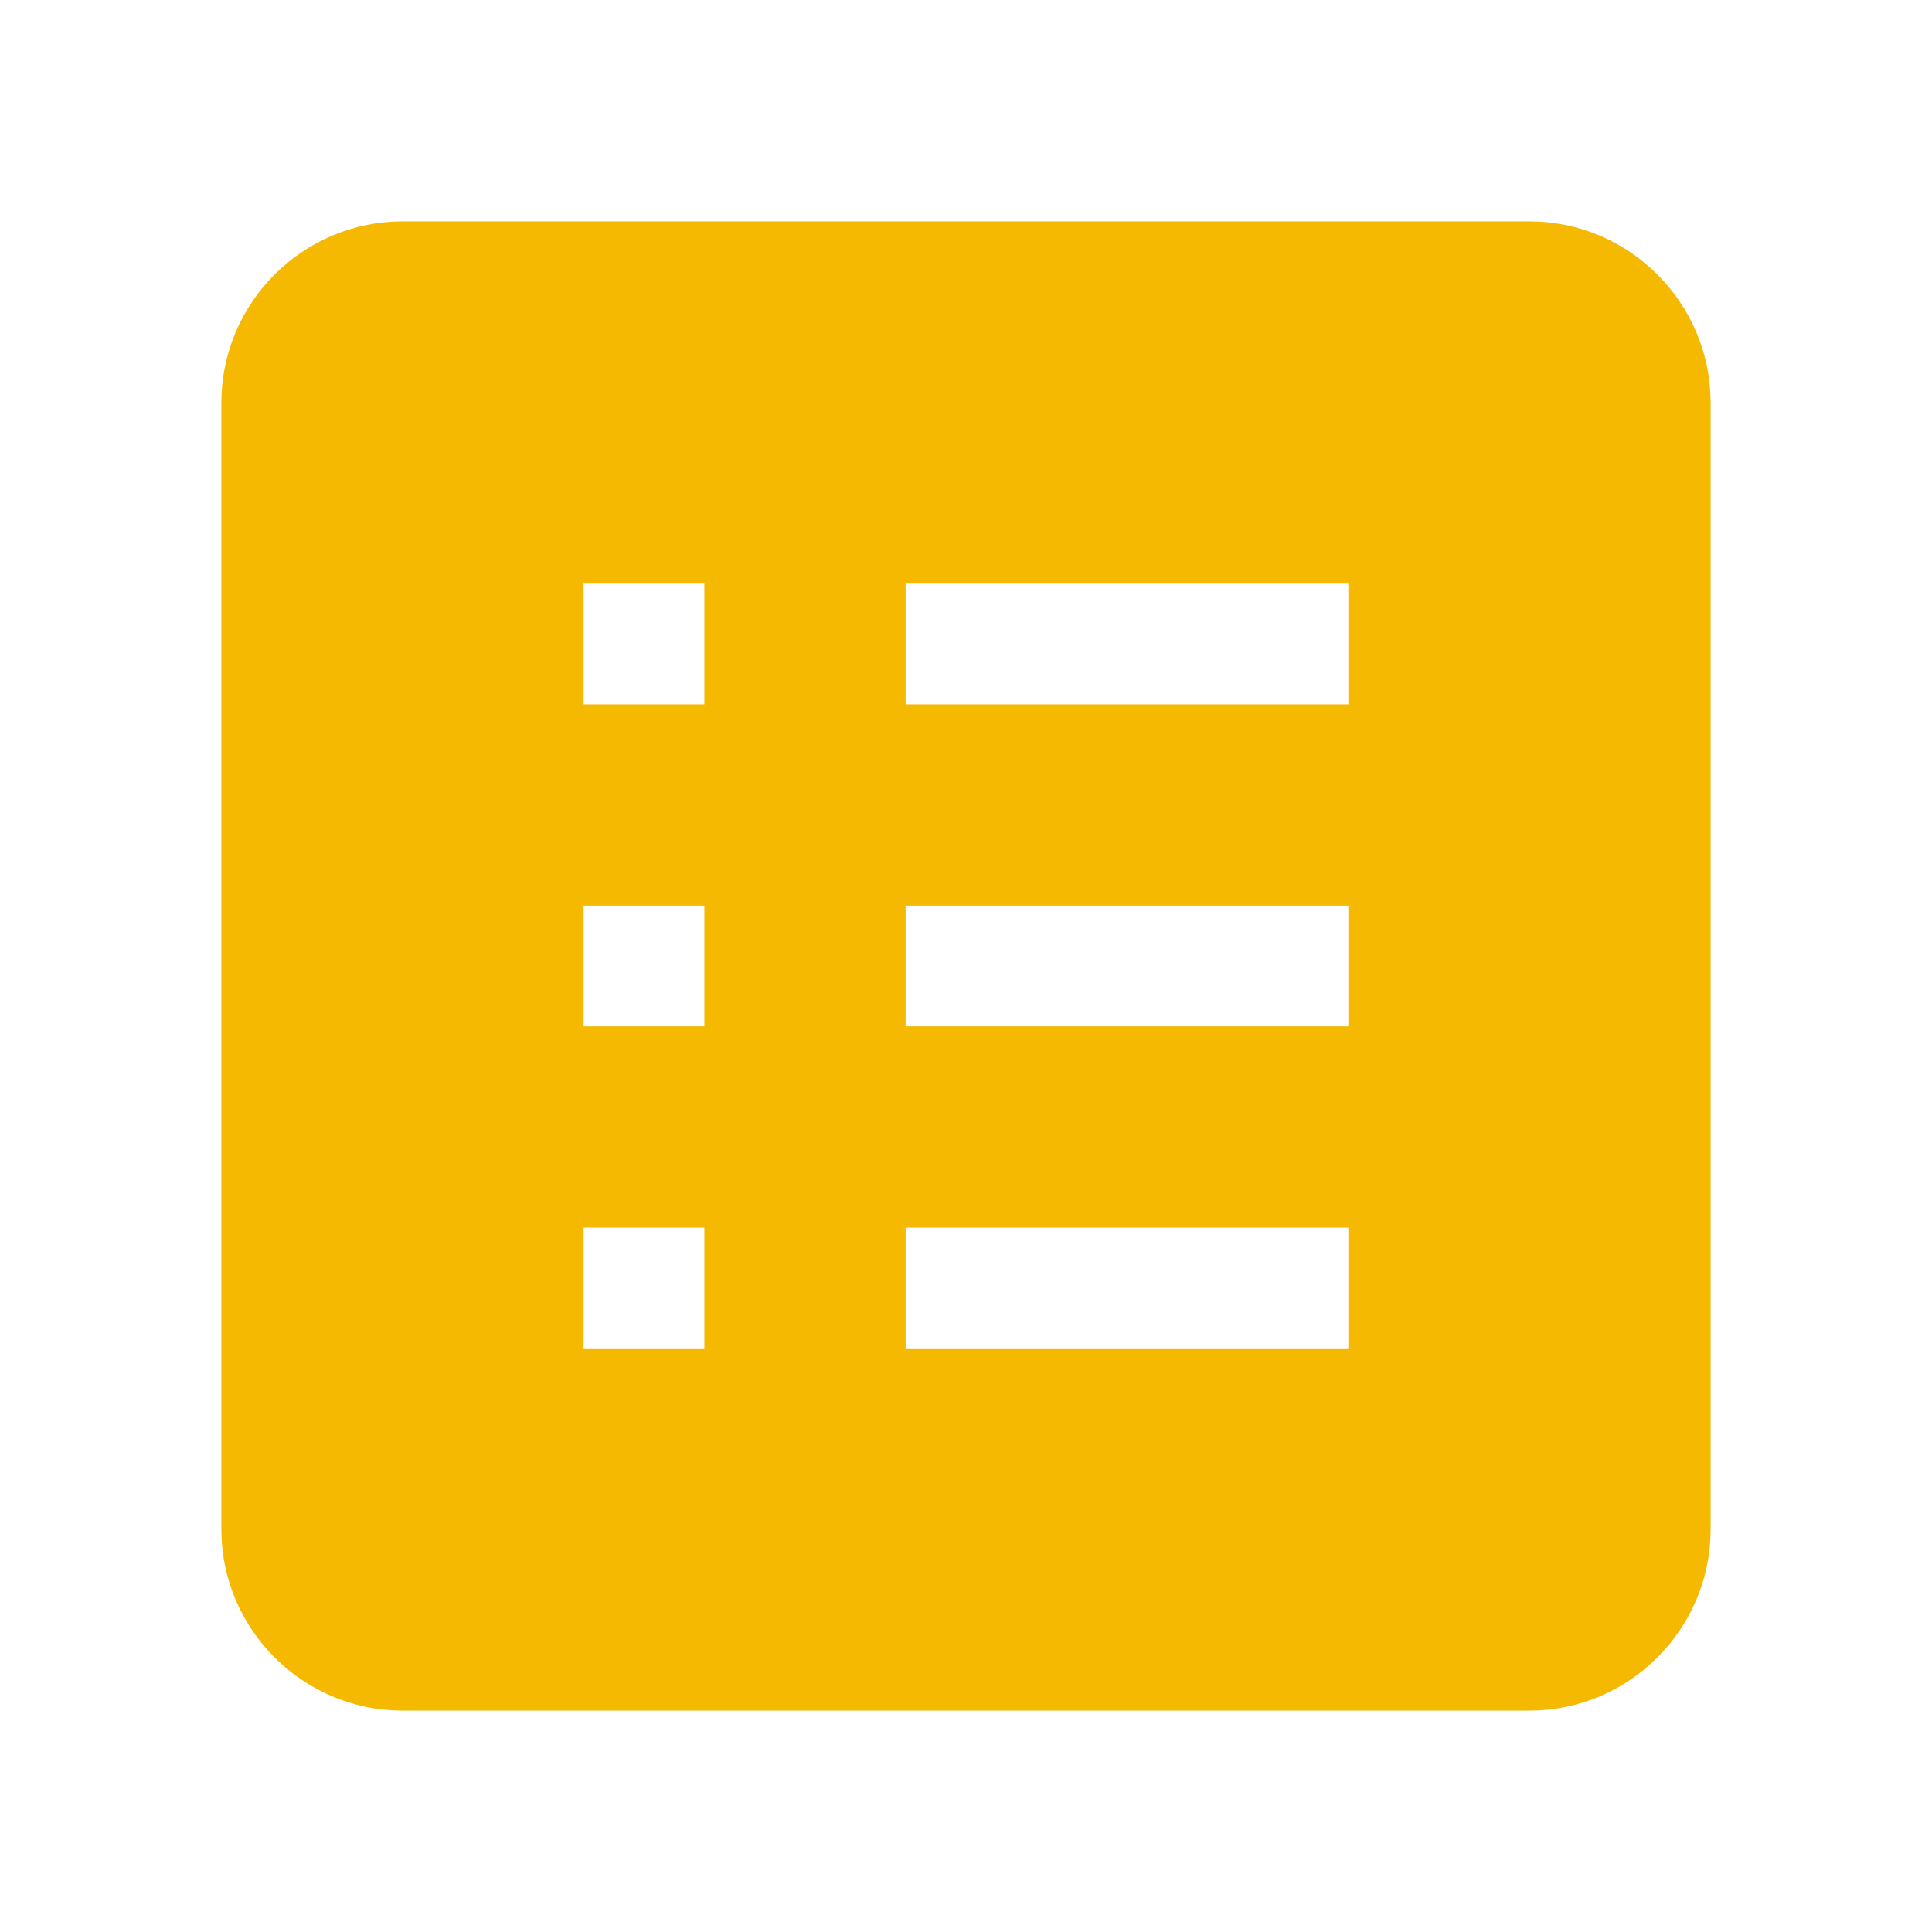
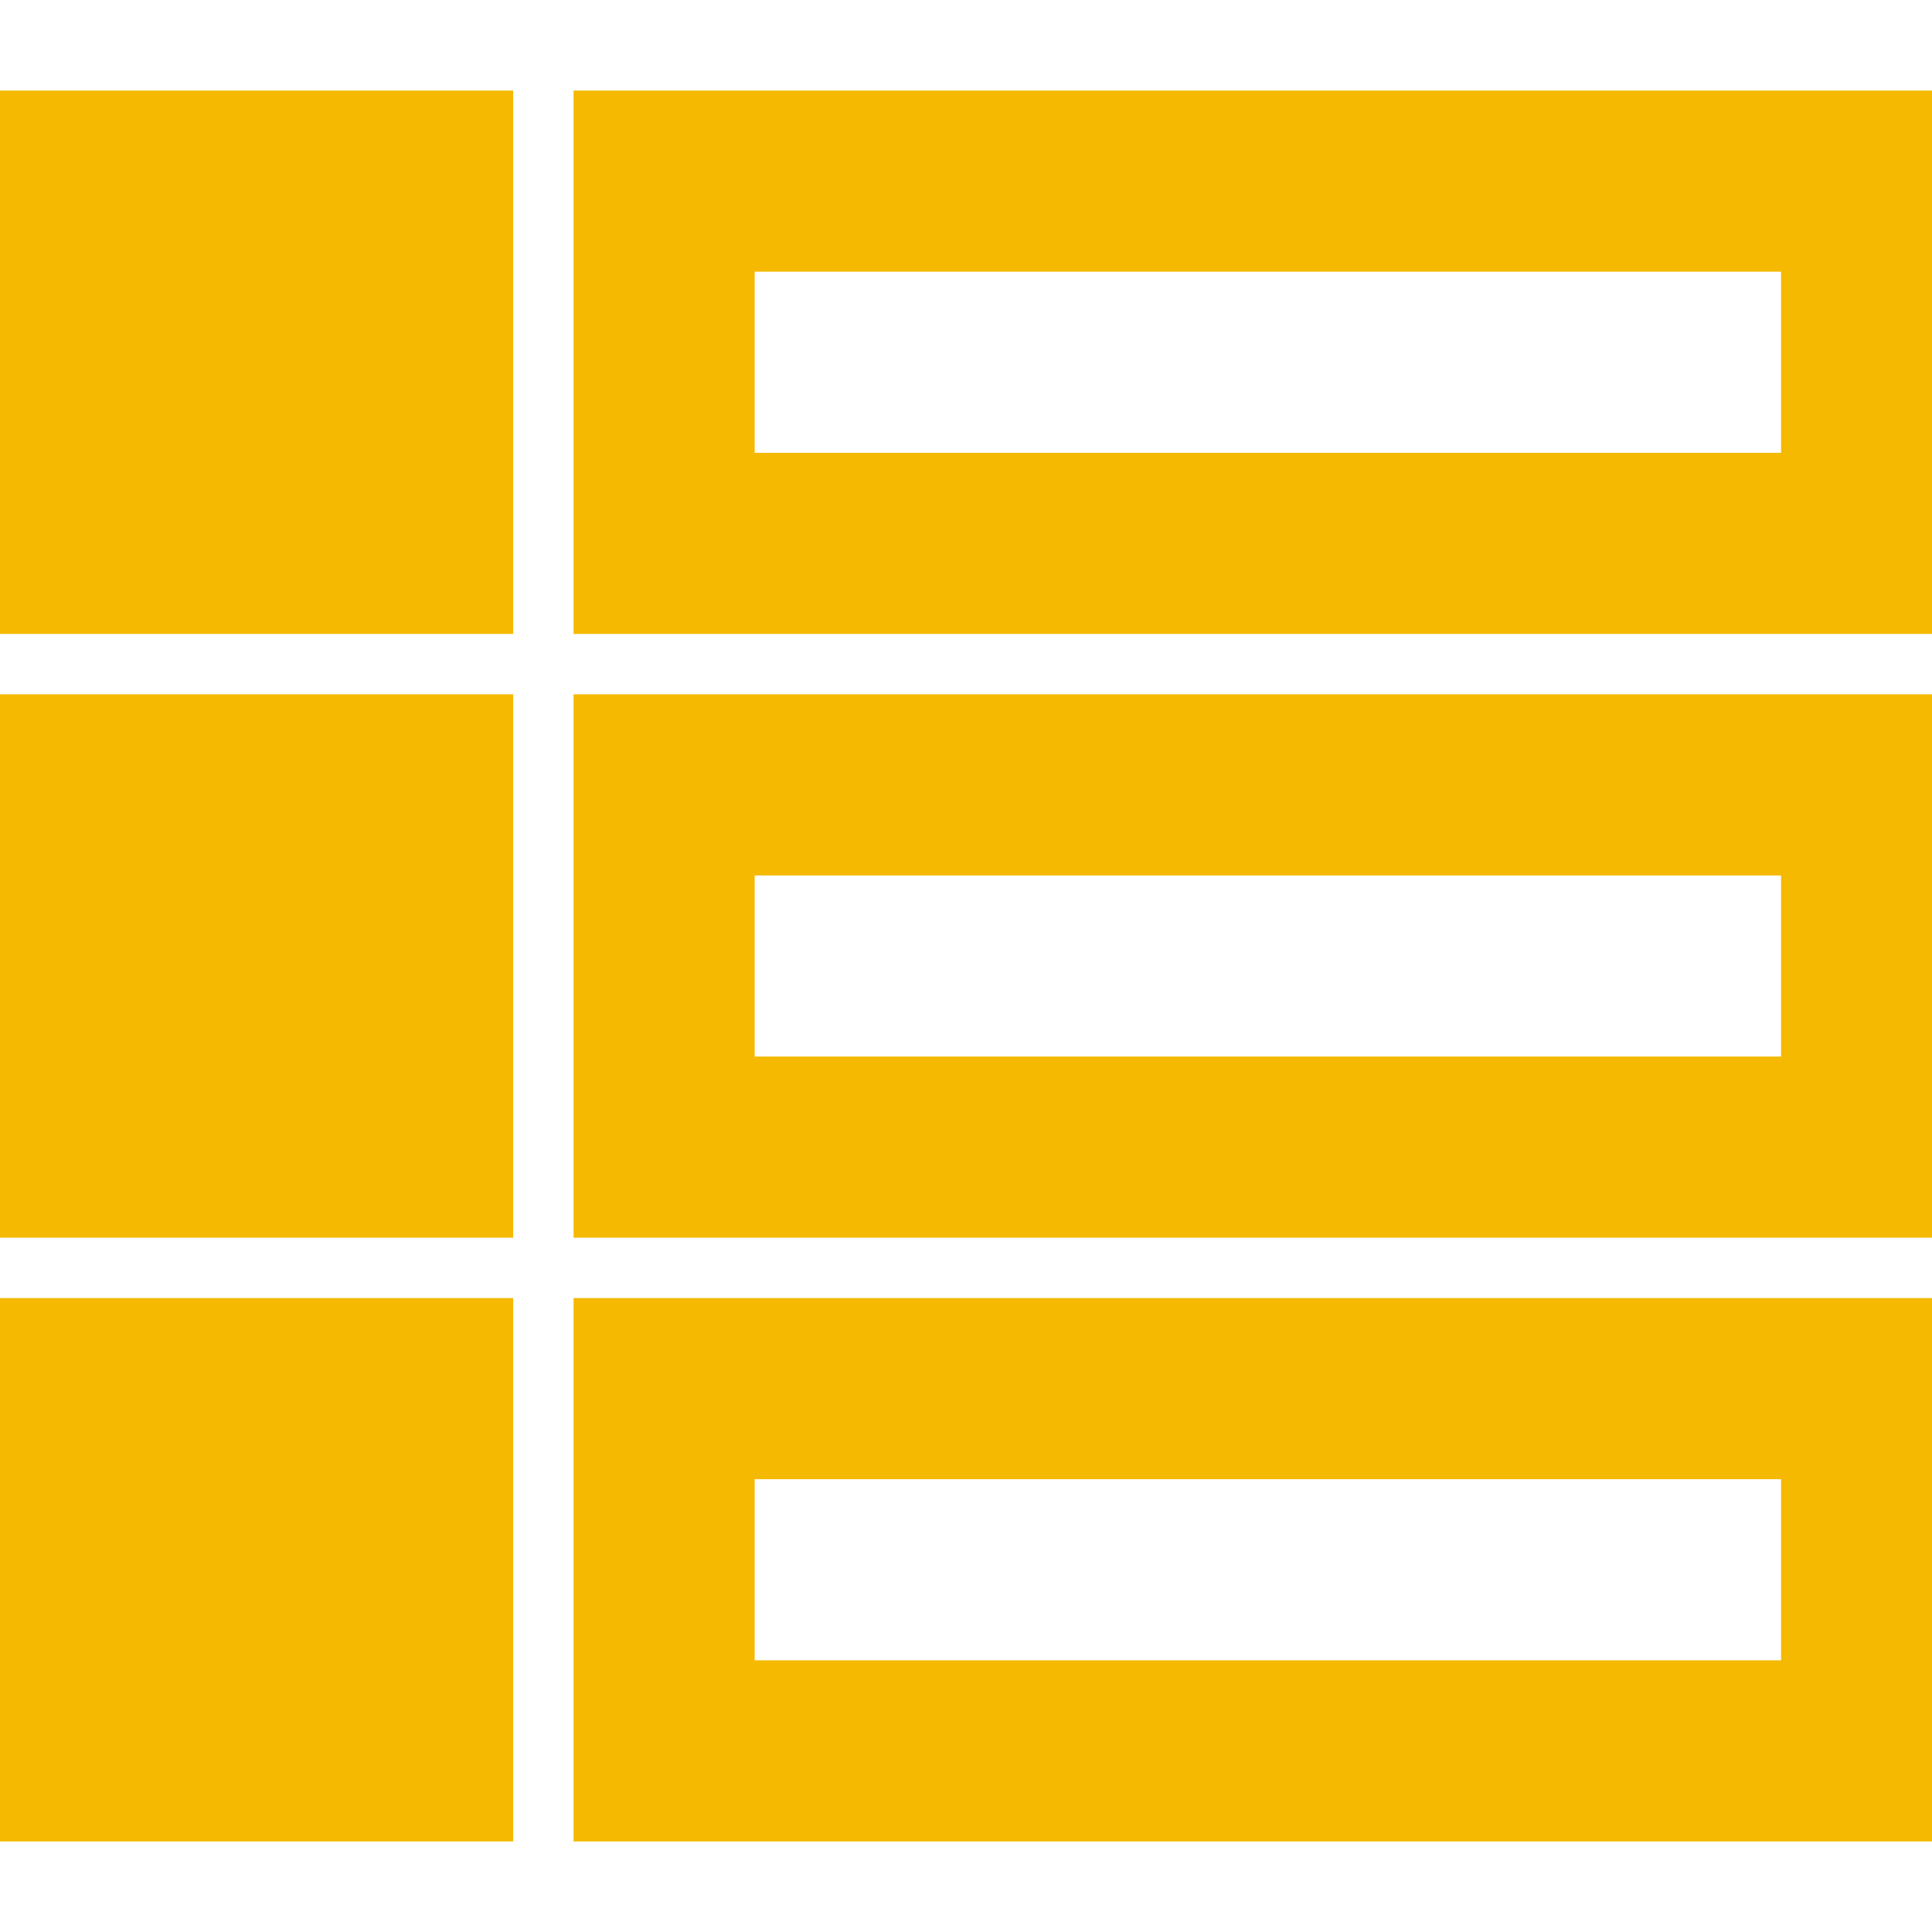
- <svg xmlns="http://www.w3.org/2000/svg" width="256" height="256" viewBox="0 0 24 24">
-   <path fill="#f4b900" d="M19 3H5c-1.1 0-2 .9-2 2v14c0 1.1.9 2 2 2h14c1.1 0 2-.9 2-2V5c0-1.1-.9-2-2-2M7 7h2v2H7zm0 4h2v2H7zm0 4h2v2H7zm10 2h-6v-2h6zm0-4h-6v-2h6zm0-4h-6V7h6z" stroke-width="0.5" stroke="#f4b900" />
+ <svg xmlns="http://www.w3.org/2000/svg" width="256" height="256" viewBox="0 0 16 16">
+   <path fill="#f4b900" d="M15 2v2H6V2zm1-1H5v4h11zM0 1h4v4H0zm15 6v2H6V7zm1-1H5v4h11zM0 6h4v4H0zm15 6v2H6v-2zm1-1H5v4h11zM0 11h4v4H0z" stroke-width="0.5" stroke="#f4b900" />
</svg>
